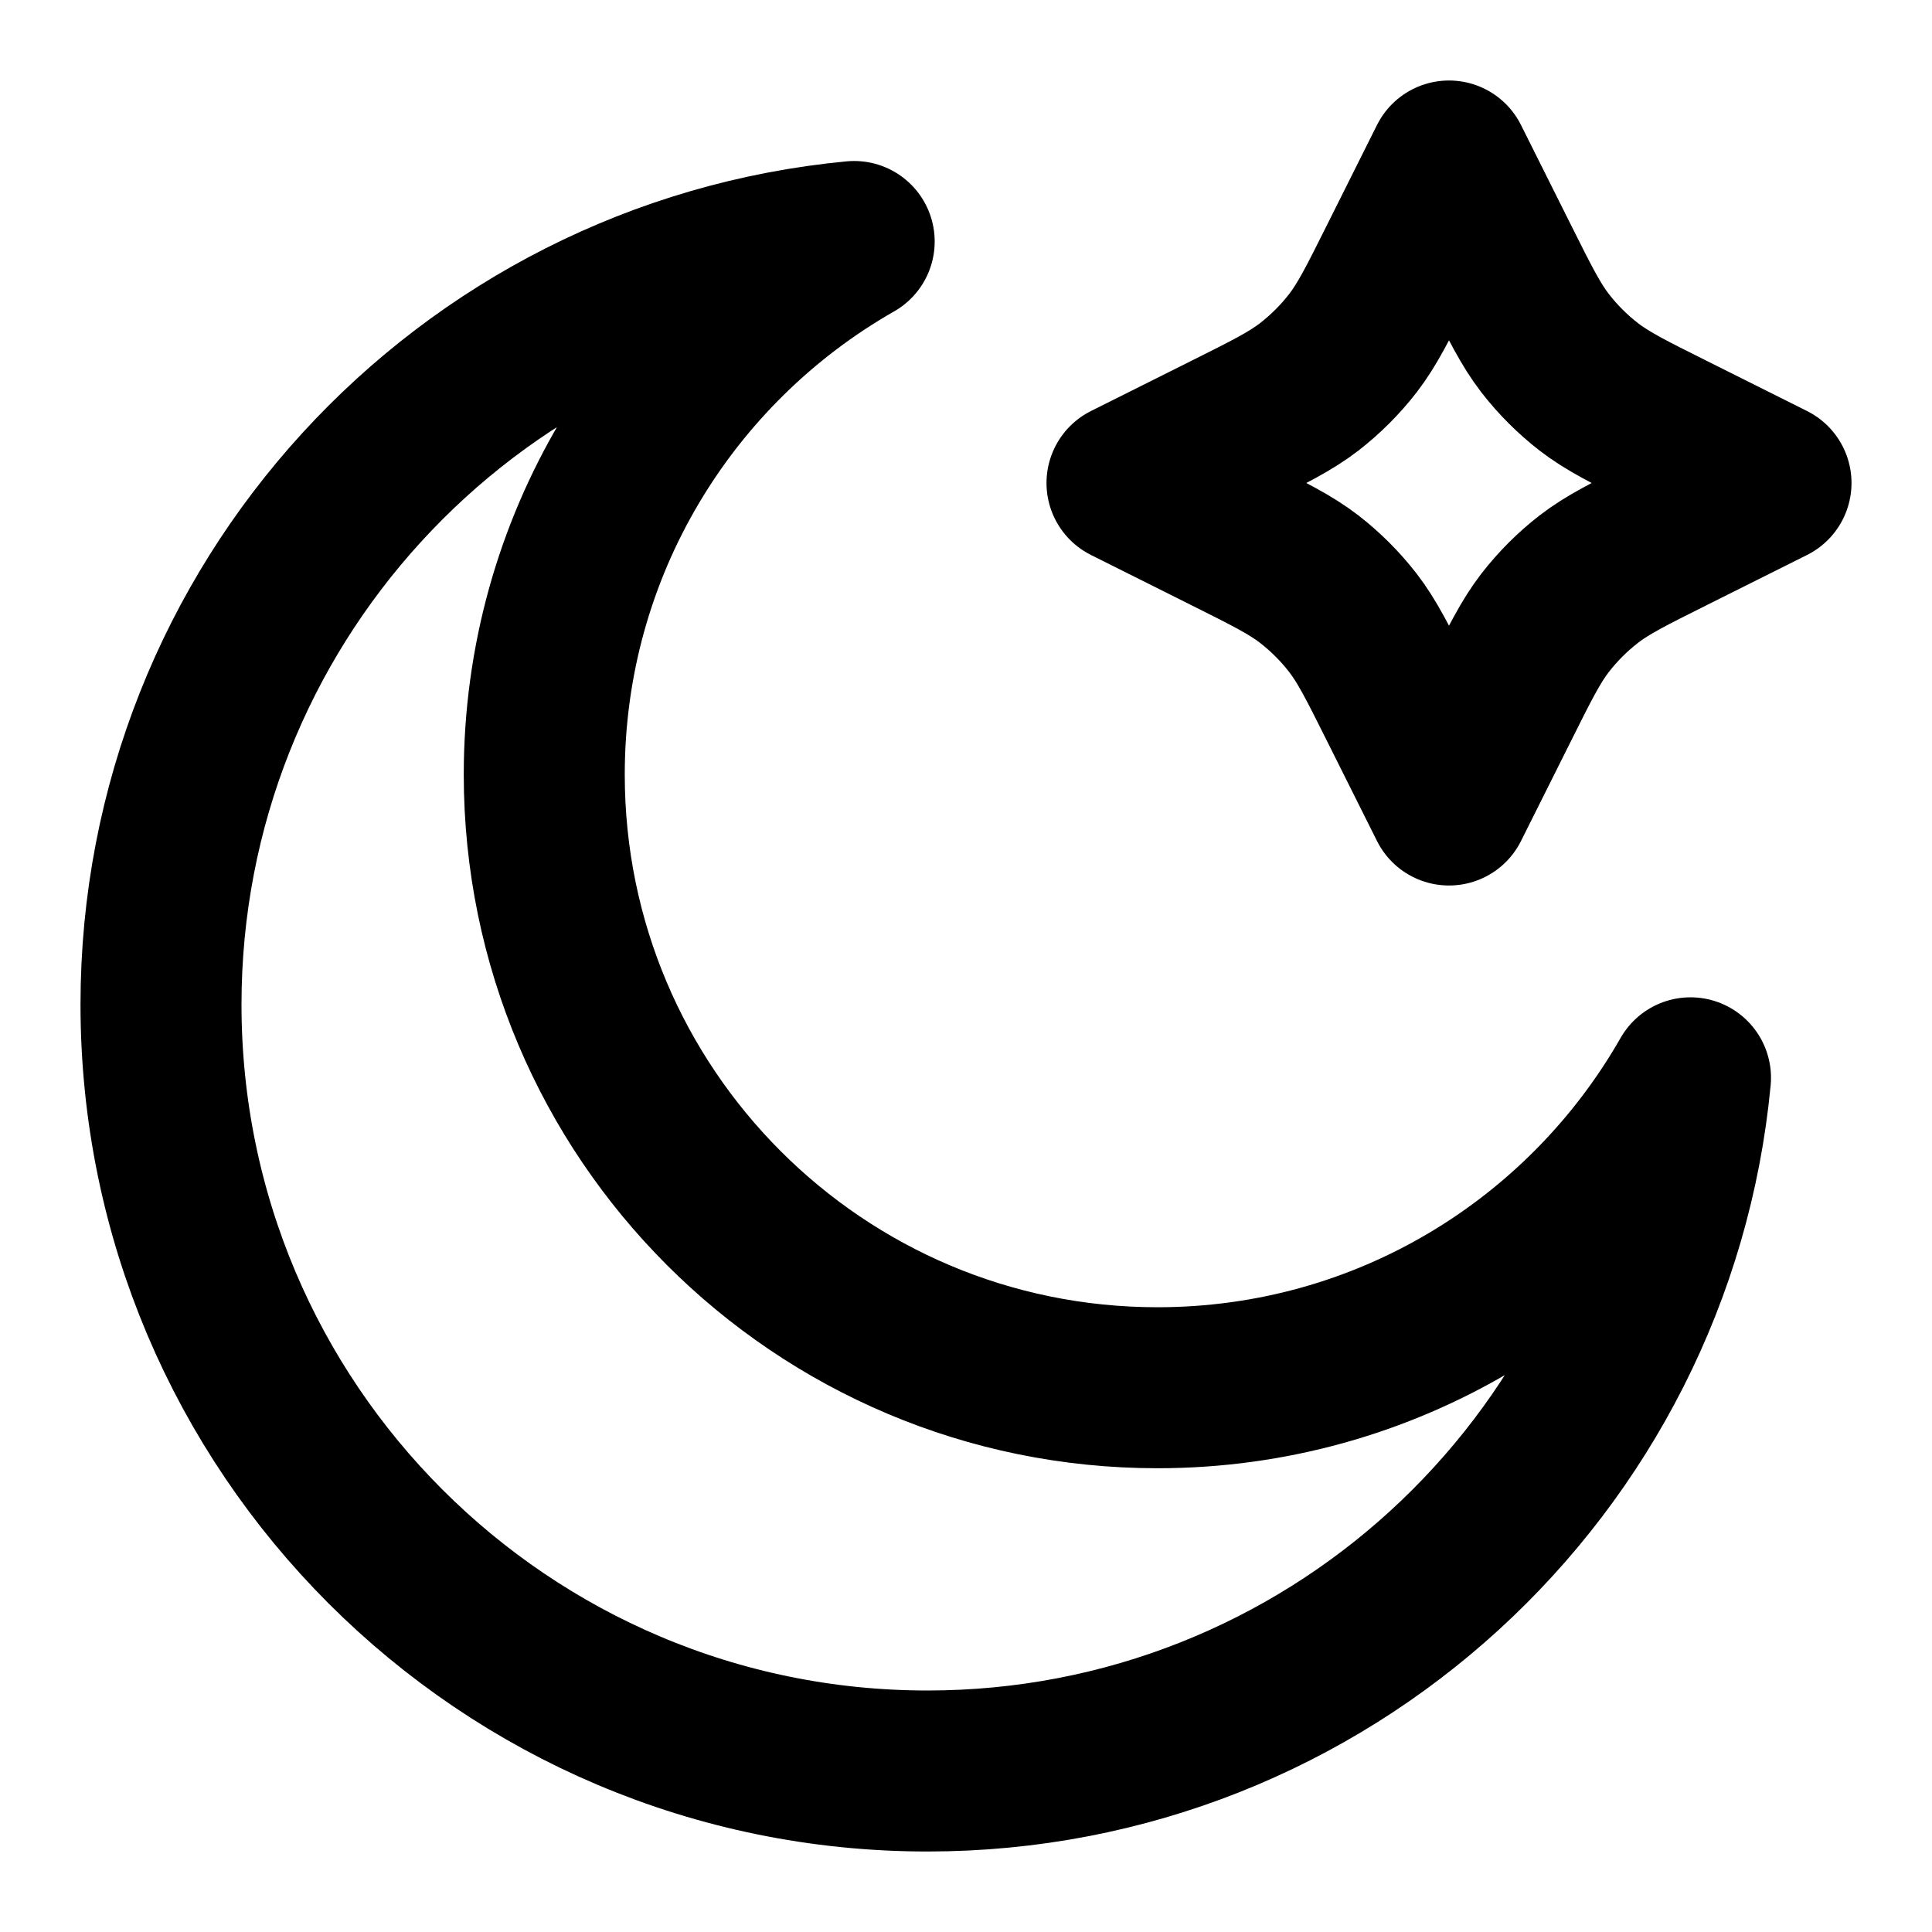
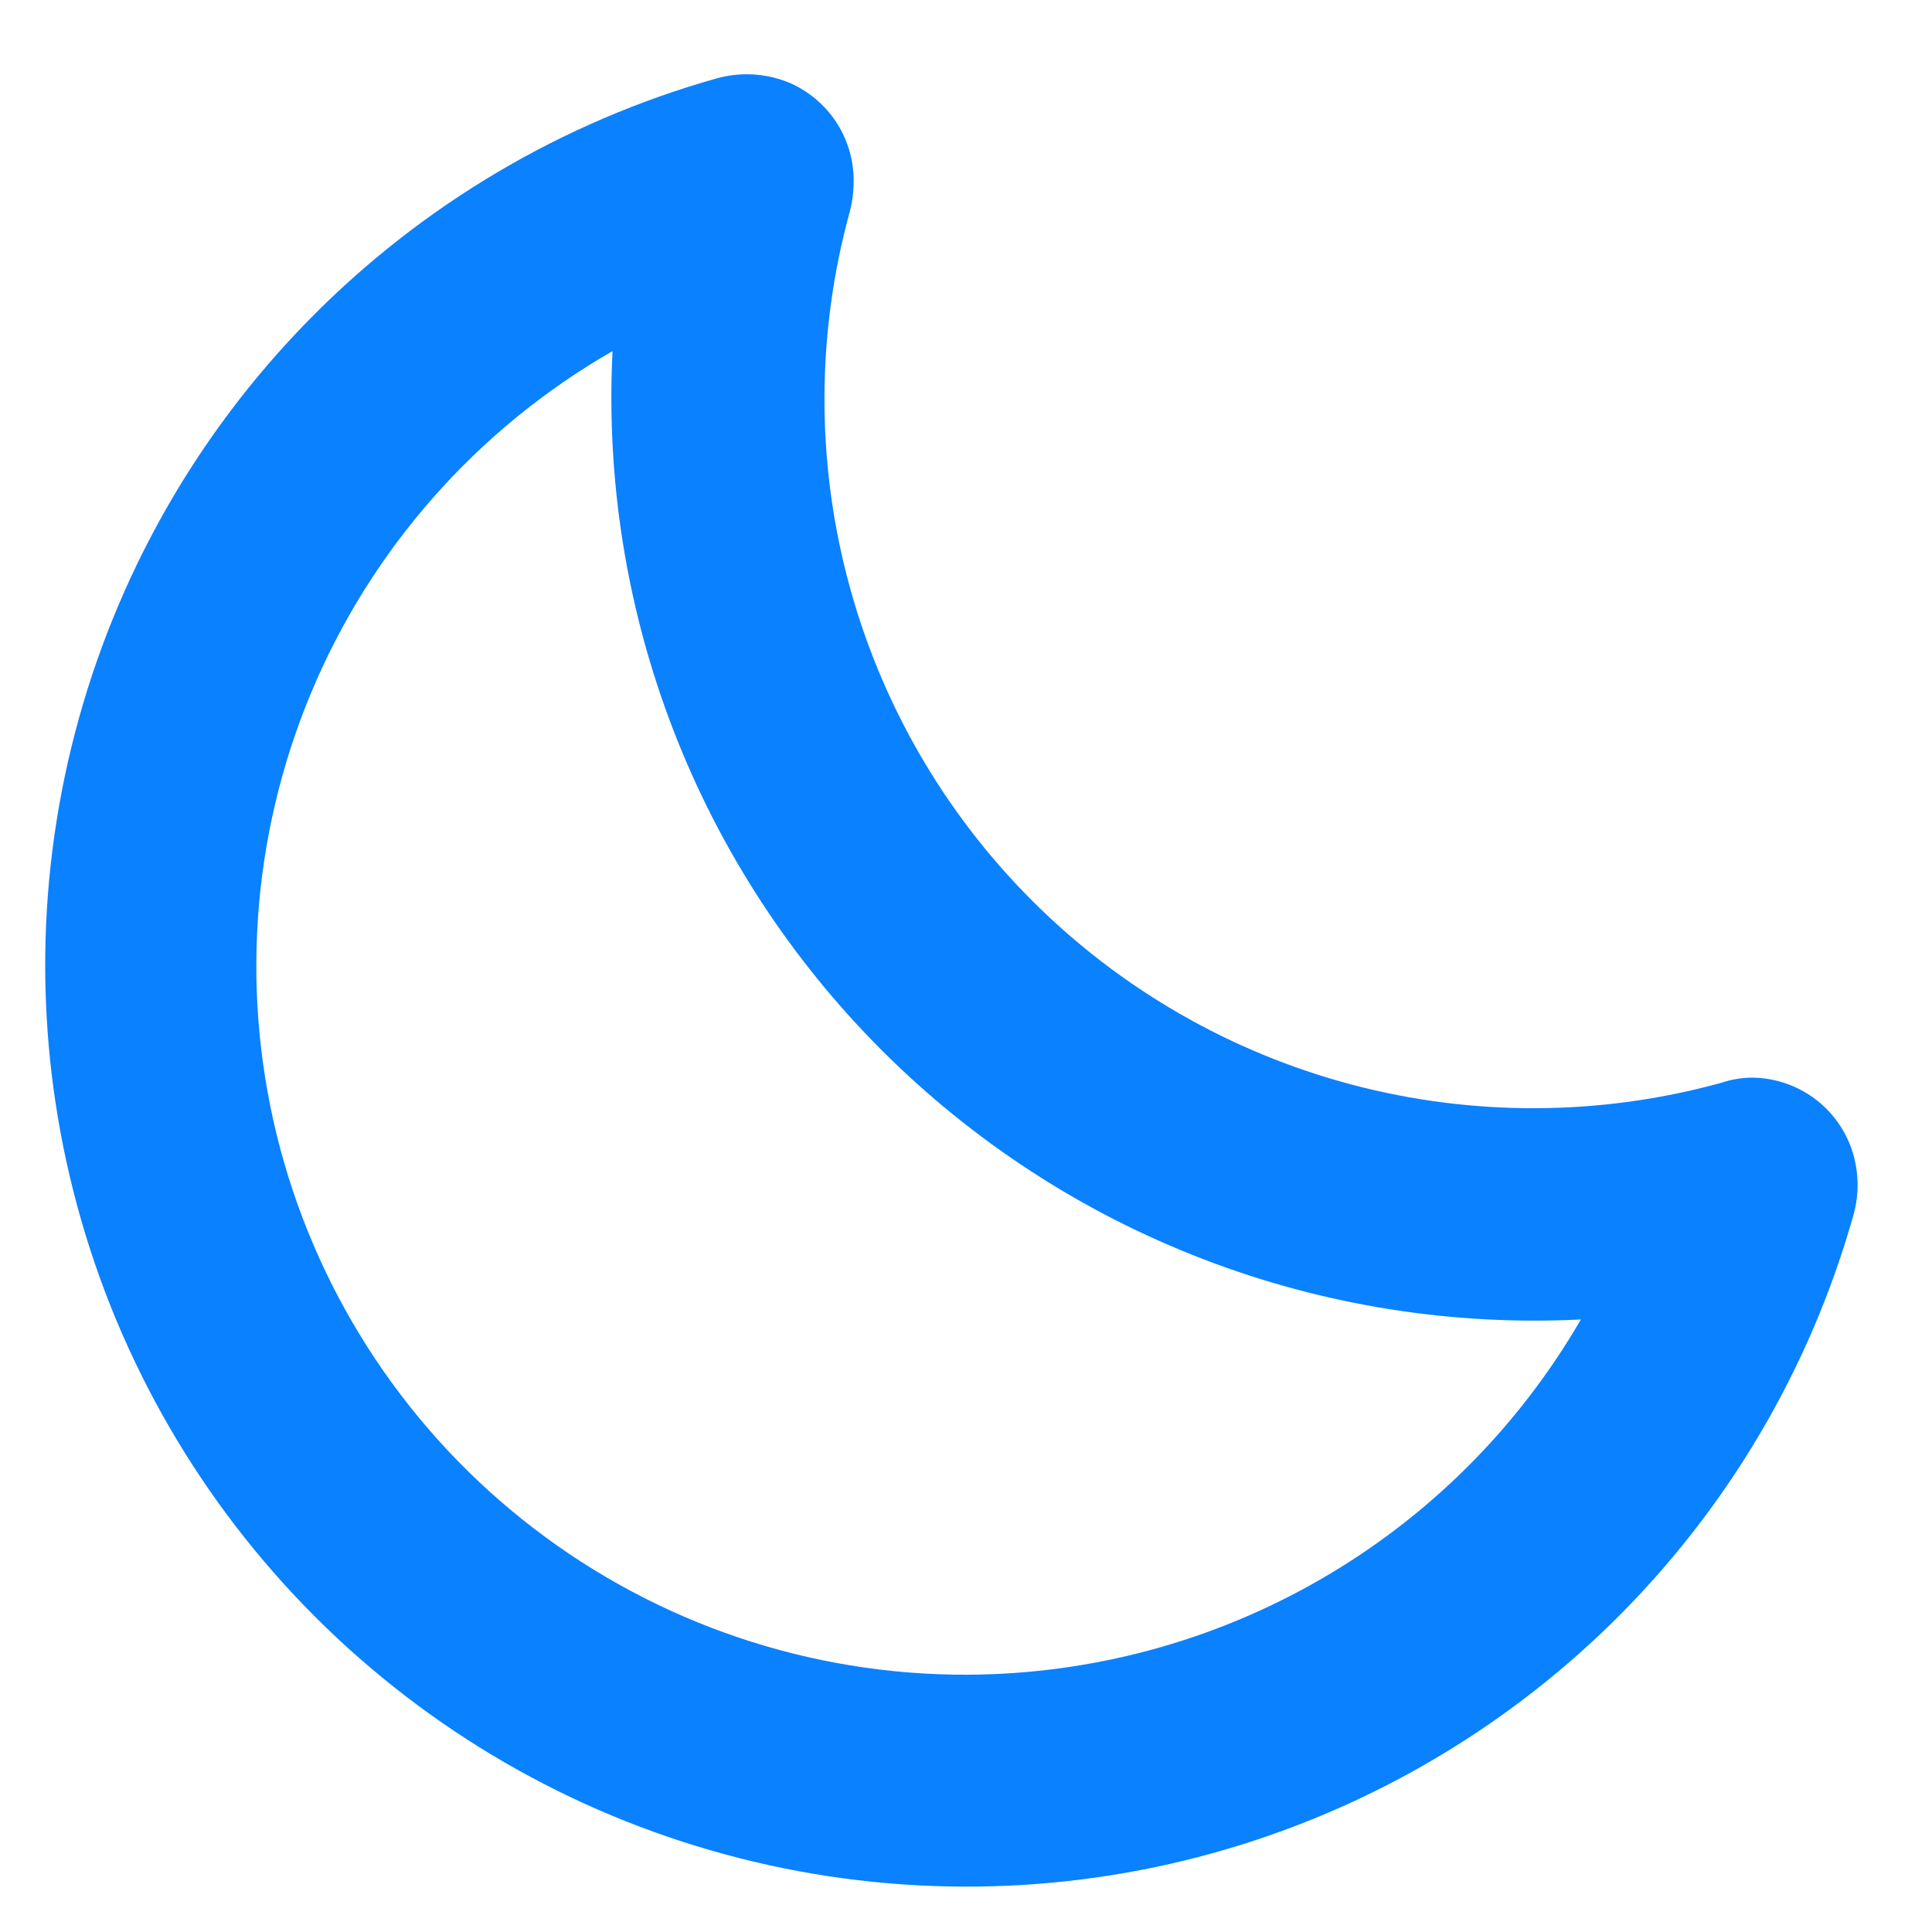
- <svg xmlns="http://www.w3.org/2000/svg" width="800px" height="800px" viewBox="0 0 24 24" fill="none">
-   <path d="M18 2L18.618 3.236C18.883 3.767 19.016 4.032 19.193 4.262C19.351 4.466 19.534 4.649 19.738 4.807C19.968 4.984 20.233 5.117 20.764 5.382L22 6L20.764 6.618C20.233 6.883 19.968 7.016 19.738 7.193C19.534 7.351 19.351 7.534 19.193 7.738C19.016 7.968 18.883 8.233 18.618 8.764L18 10L17.382 8.764C17.117 8.233 16.984 7.968 16.807 7.738C16.649 7.534 16.466 7.351 16.262 7.193C16.032 7.016 15.767 6.883 15.236 6.618L14 6L15.236 5.382C15.767 5.117 16.032 4.984 16.262 4.807C16.466 4.649 16.649 4.466 16.807 4.262C16.984 4.032 17.117 3.767 17.382 3.236L18 2Z" stroke="#000000" stroke-width="2" stroke-linecap="round" stroke-linejoin="round" />
-   <path d="M21 13.389C19.689 15.689 17.215 17.239 14.378 17.239C10.171 17.239 6.761 13.829 6.761 9.622C6.761 6.786 8.311 4.311 10.611 3C5.78 3.458 2 7.527 2 12.479C2 17.737 6.263 22 11.521 22C16.473 22 20.541 18.221 21 13.389Z" stroke="#000000" stroke-width="2" stroke-linecap="round" stroke-linejoin="round" />
+ <svg xmlns="http://www.w3.org/2000/svg" width="23" height="23" viewBox="0 0 23 23" fill="none">
+   <path d="M22.058 13.725C21.978 13.464 21.816 13.235 21.595 13.073C21.374 12.912 21.107 12.826 20.834 12.829C20.715 12.833 20.598 12.854 20.486 12.892C19.049 13.287 17.532 13.293 16.092 12.912C14.651 12.53 13.337 11.773 12.284 10.719C11.23 9.664 10.475 8.35 10.095 6.908C9.714 5.467 9.722 3.951 10.118 2.514C10.143 2.417 10.157 2.318 10.161 2.219C10.175 1.955 10.107 1.693 9.965 1.469C9.823 1.246 9.615 1.073 9.37 0.974C9.104 0.871 8.811 0.856 8.536 0.932C6.694 1.45 5.019 2.442 3.678 3.808C2.337 5.174 1.377 6.868 0.894 8.72C0.41 10.572 0.42 12.518 0.922 14.366C1.423 16.213 2.4 17.897 3.754 19.25C5.108 20.603 6.792 21.578 8.64 22.078C10.488 22.579 12.434 22.587 14.286 22.102C16.138 21.617 17.83 20.655 19.196 19.314C20.561 17.972 21.551 16.296 22.068 14.453C22.133 14.214 22.129 13.962 22.058 13.725ZM11.5 19.937C9.64 19.94 7.83 19.327 6.354 18.195C4.878 17.063 3.817 15.475 3.337 13.677C2.857 11.88 2.985 9.974 3.7 8.256C4.415 6.539 5.678 5.106 7.292 4.18C7.215 5.715 7.46 7.248 8.012 8.681C8.564 10.115 9.411 11.417 10.497 12.503C11.583 13.589 12.885 14.436 14.319 14.988C15.752 15.54 17.285 15.785 18.82 15.708C18.076 16.992 17.009 18.058 15.724 18.8C14.44 19.542 12.983 19.934 11.5 19.937Z" fill="#0A81FF" />
</svg>
